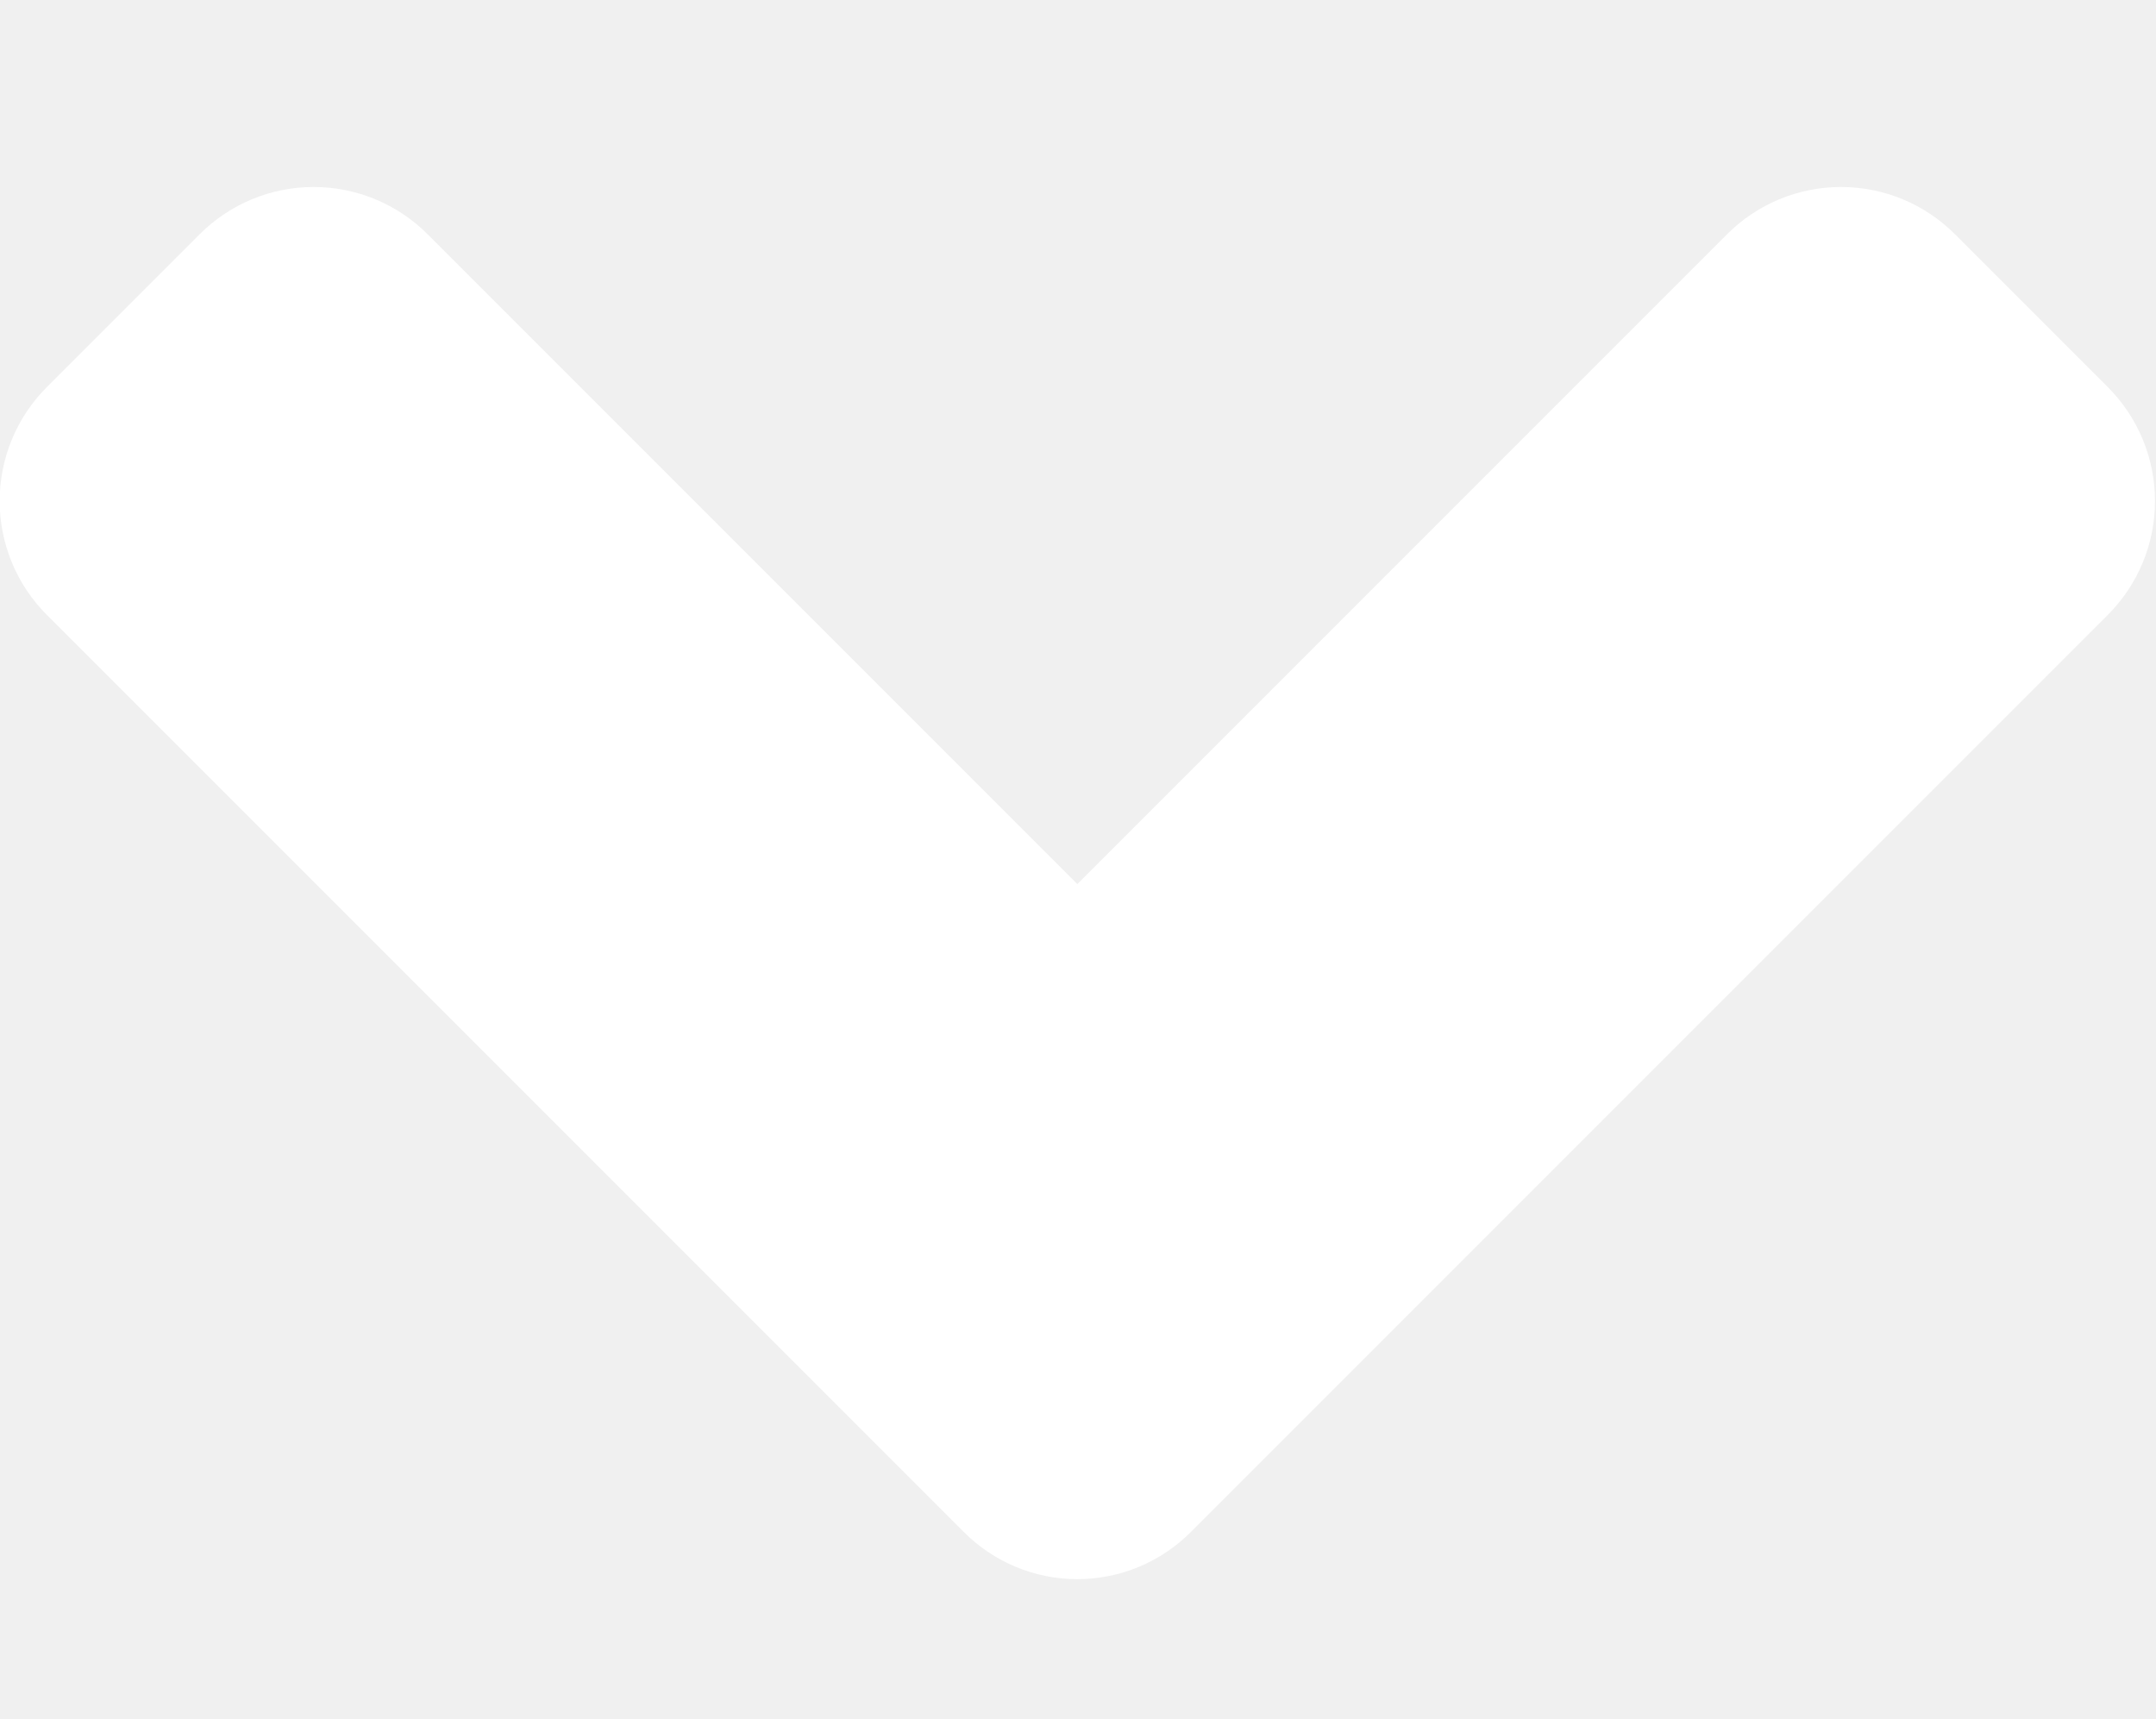
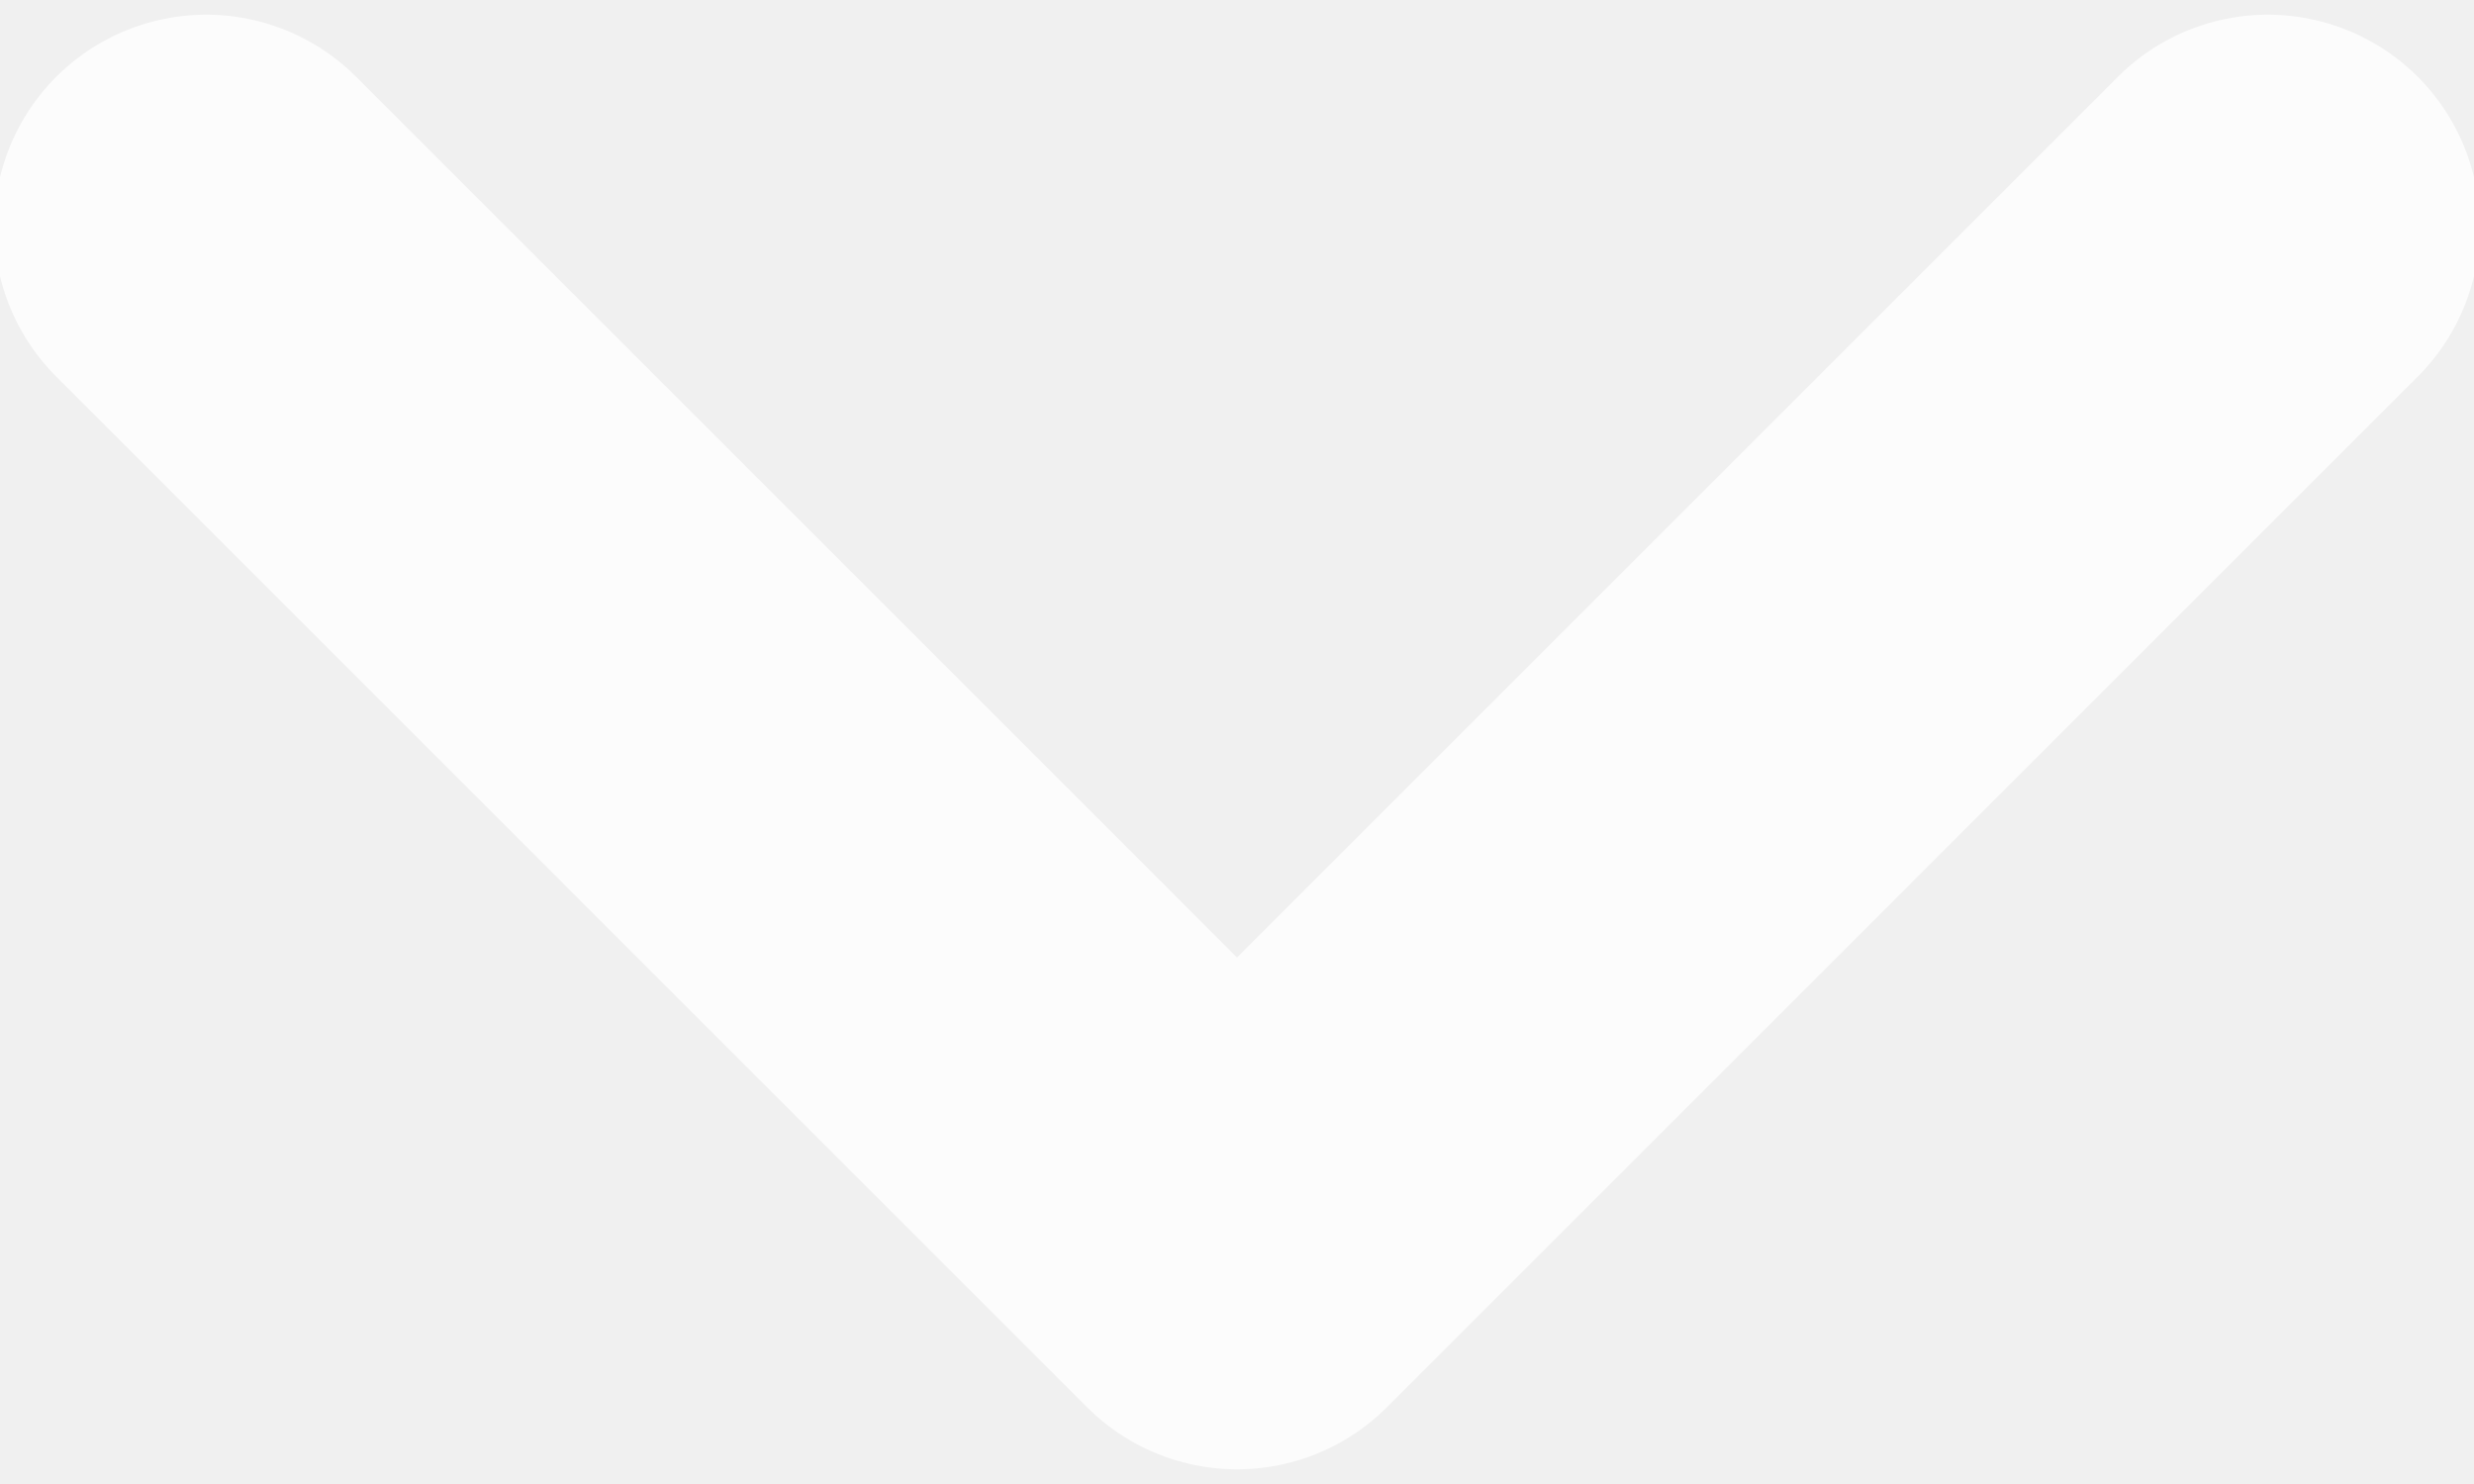
- <svg xmlns="http://www.w3.org/2000/svg" id="圖層_1" data-name="圖層 1" viewBox="0 0 320 255">
-   <defs>
-     <style>.cls-1{fill:#fff;}</style>
-   </defs>
-   <path class="cls-1" d="M143,227.3,7,91.3A23.9,23.9,0,0,1,7,57.4L29.6,34.8a23.9,23.9,0,0,1,33.9,0l96.4,96.4,96.4-96.4a23.9,23.9,0,0,1,33.9,0l22.6,22.6a23.9,23.9,0,0,1,0,33.9l-136,136a23.78,23.78,0,0,1-33.8,0Z" />
+ <svg xmlns="http://www.w3.org/2000/svg" width="35" height="21" viewBox="0 0 35 21" fill="none">
+   <path d="M2.917 3.208L17.5 17.792L32.083 3.208" stroke="white" stroke-opacity="0.8" stroke-width="6" stroke-linecap="round" stroke-linejoin="round" />
</svg>
